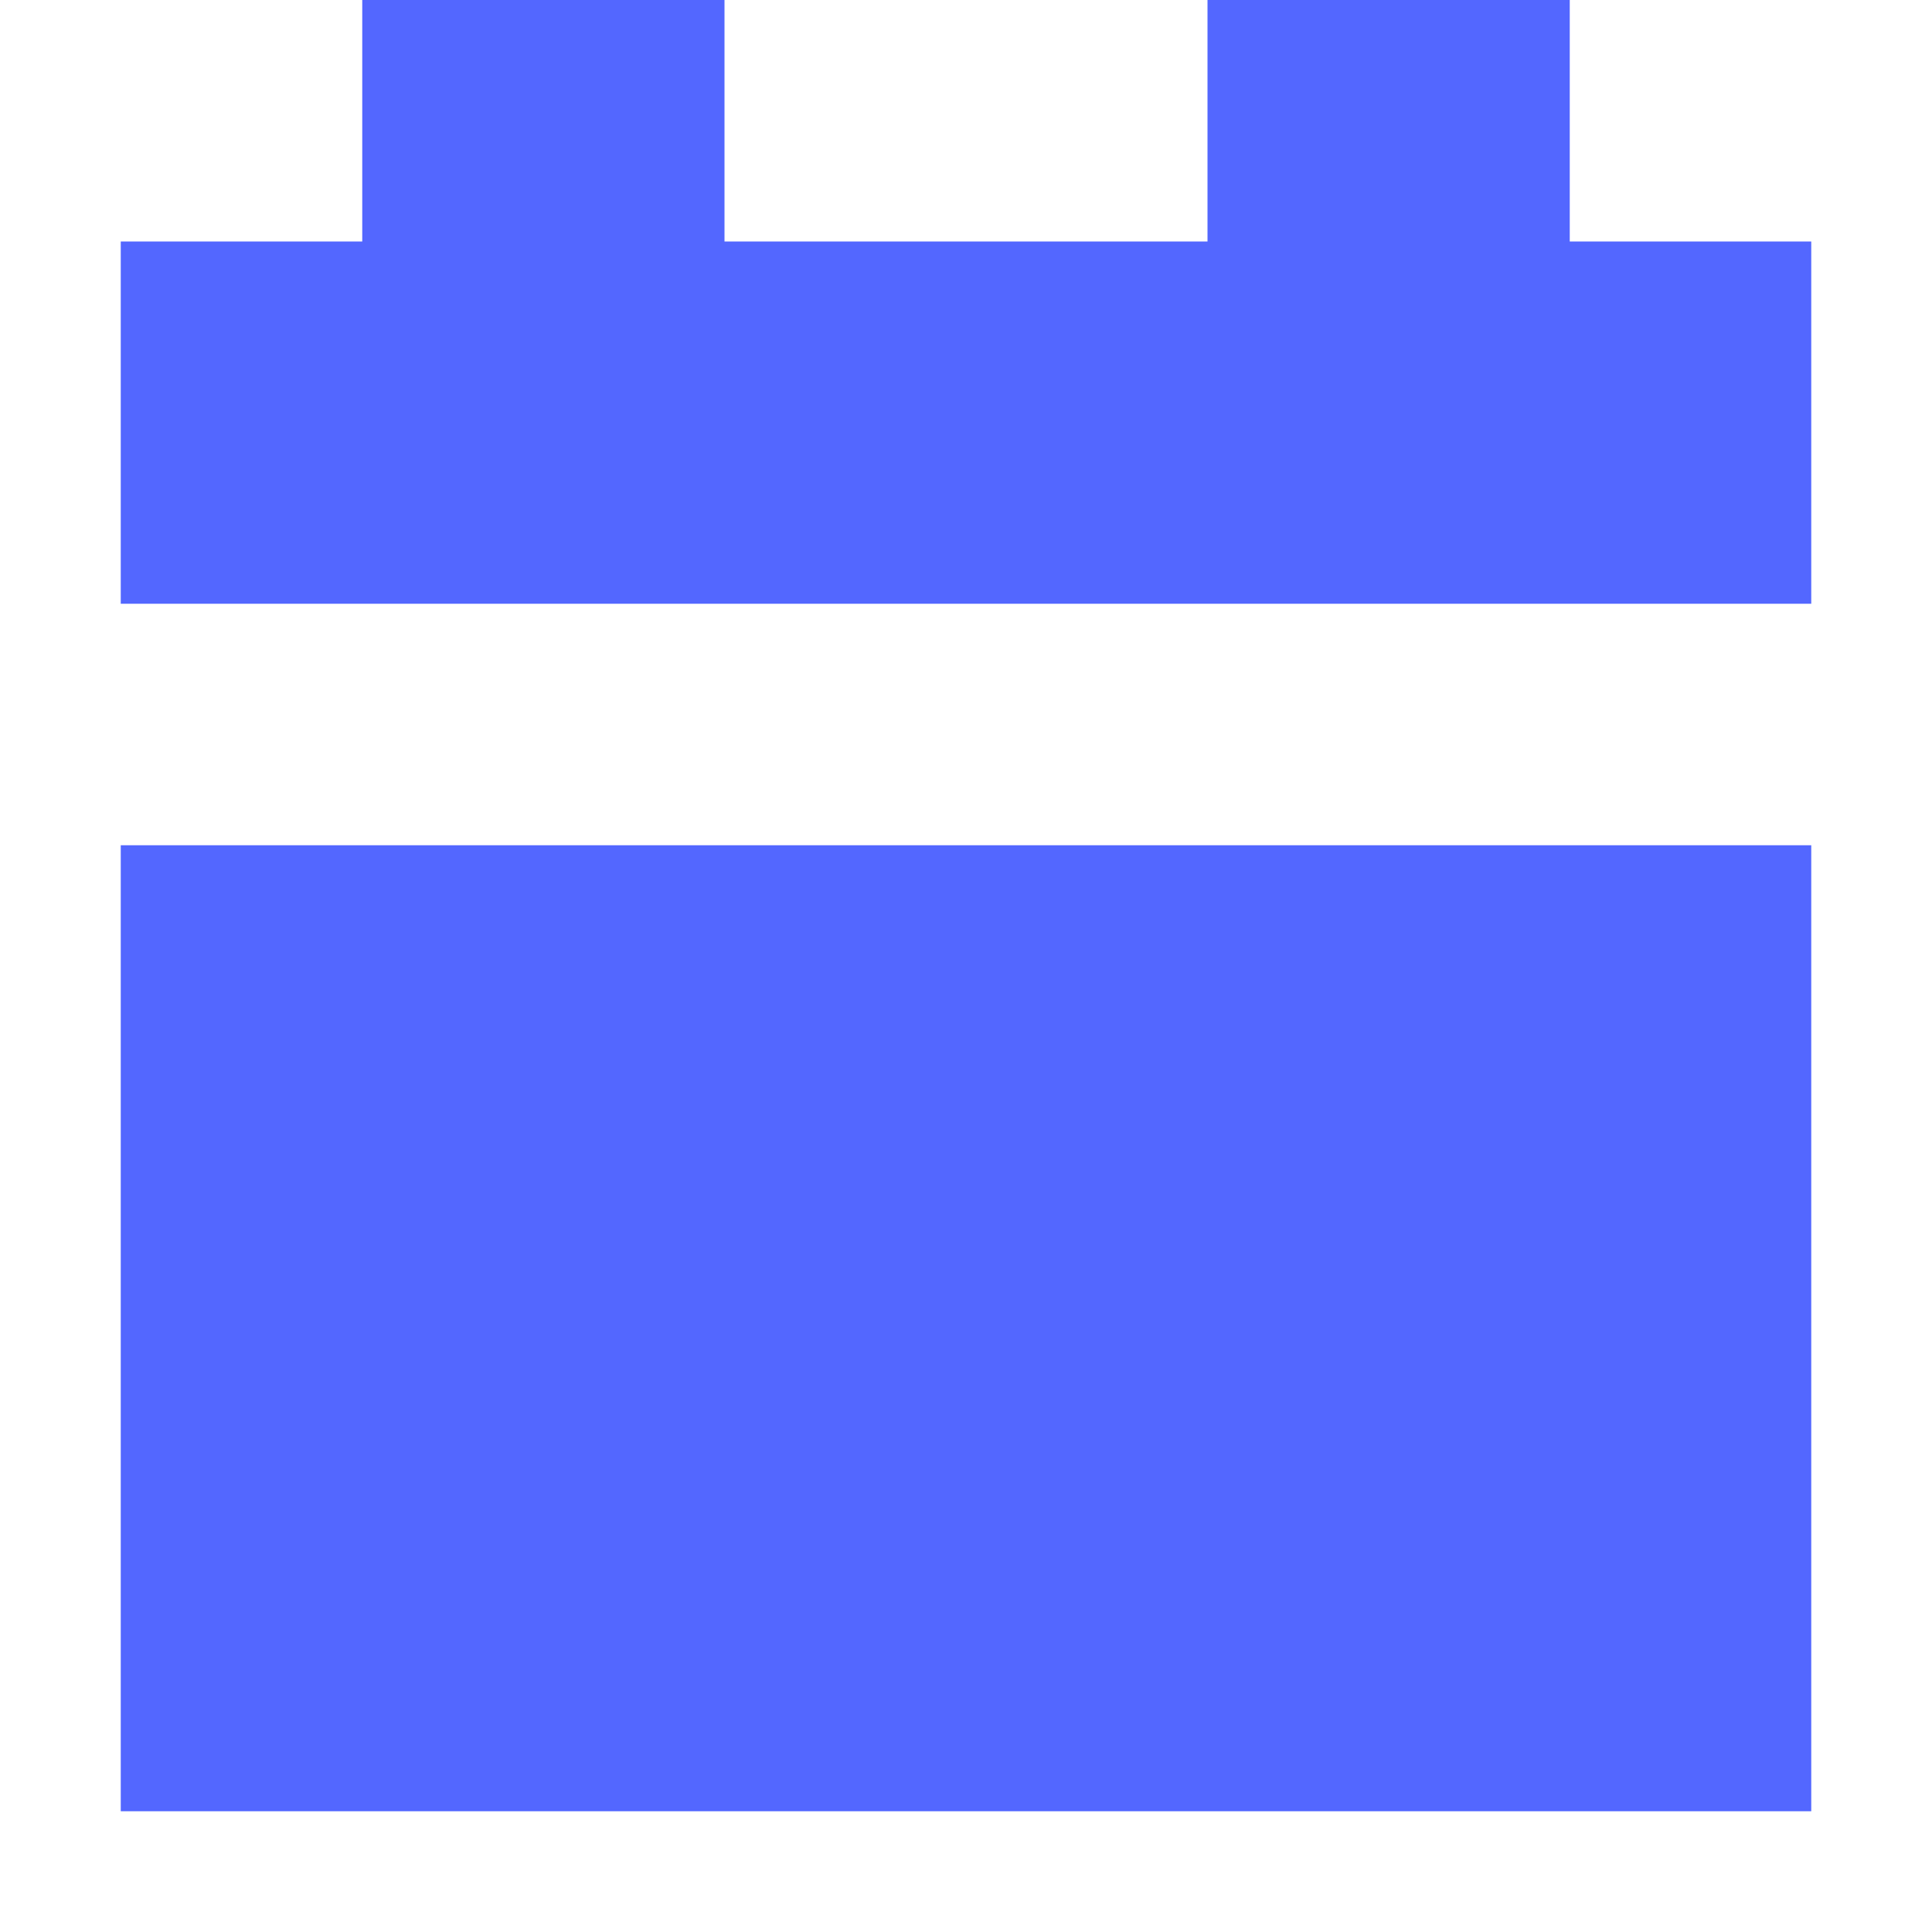
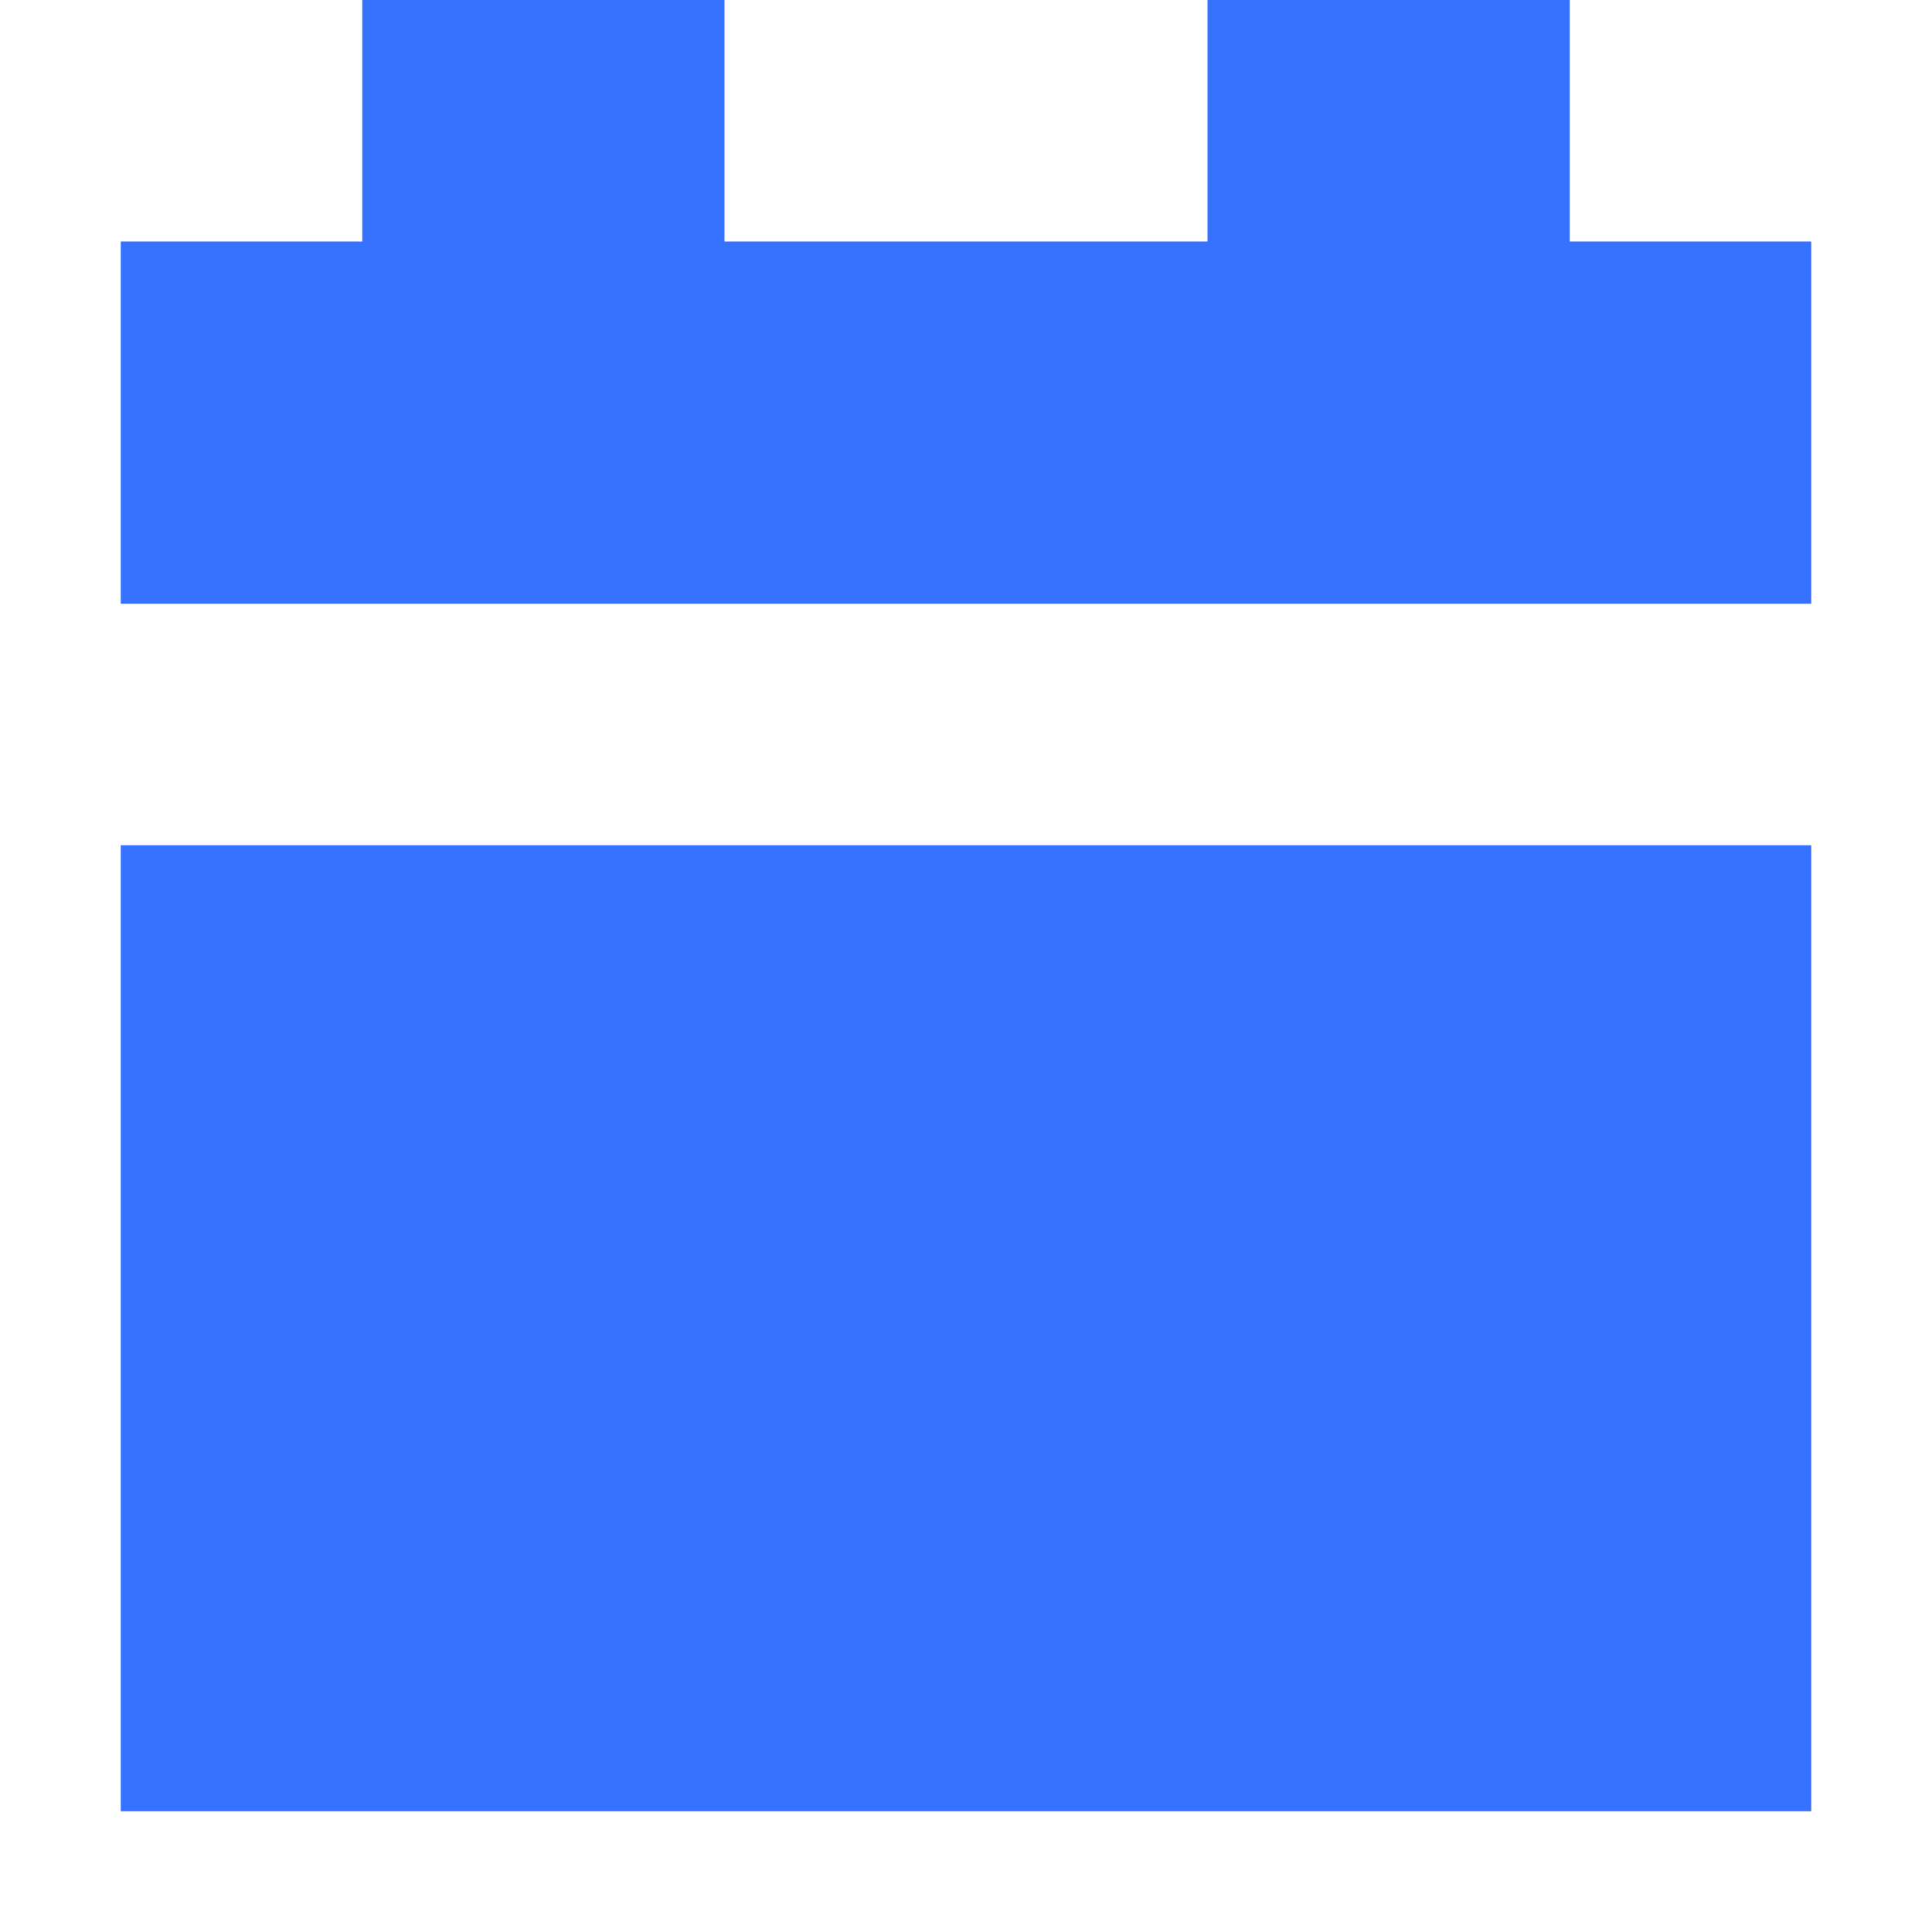
<svg xmlns="http://www.w3.org/2000/svg" width="800px" height="800px" viewBox="0 0 16 16" fill="none">
-   <path d="M6 0H3V2H1V5H15V2H13V0H10V2H6V0Z" fill="#5367FF" />
-   <path d="M15 7H1V15H15V7Z" fill="#5367FF" />
+   <path d="M6 0H3V2H1V5H15V2H13V0H10V2H6V0Z" fill="#3772ff" />
+   <path d="M15 7H1V15H15V7Z" fill="#3772ff" />
</svg>
